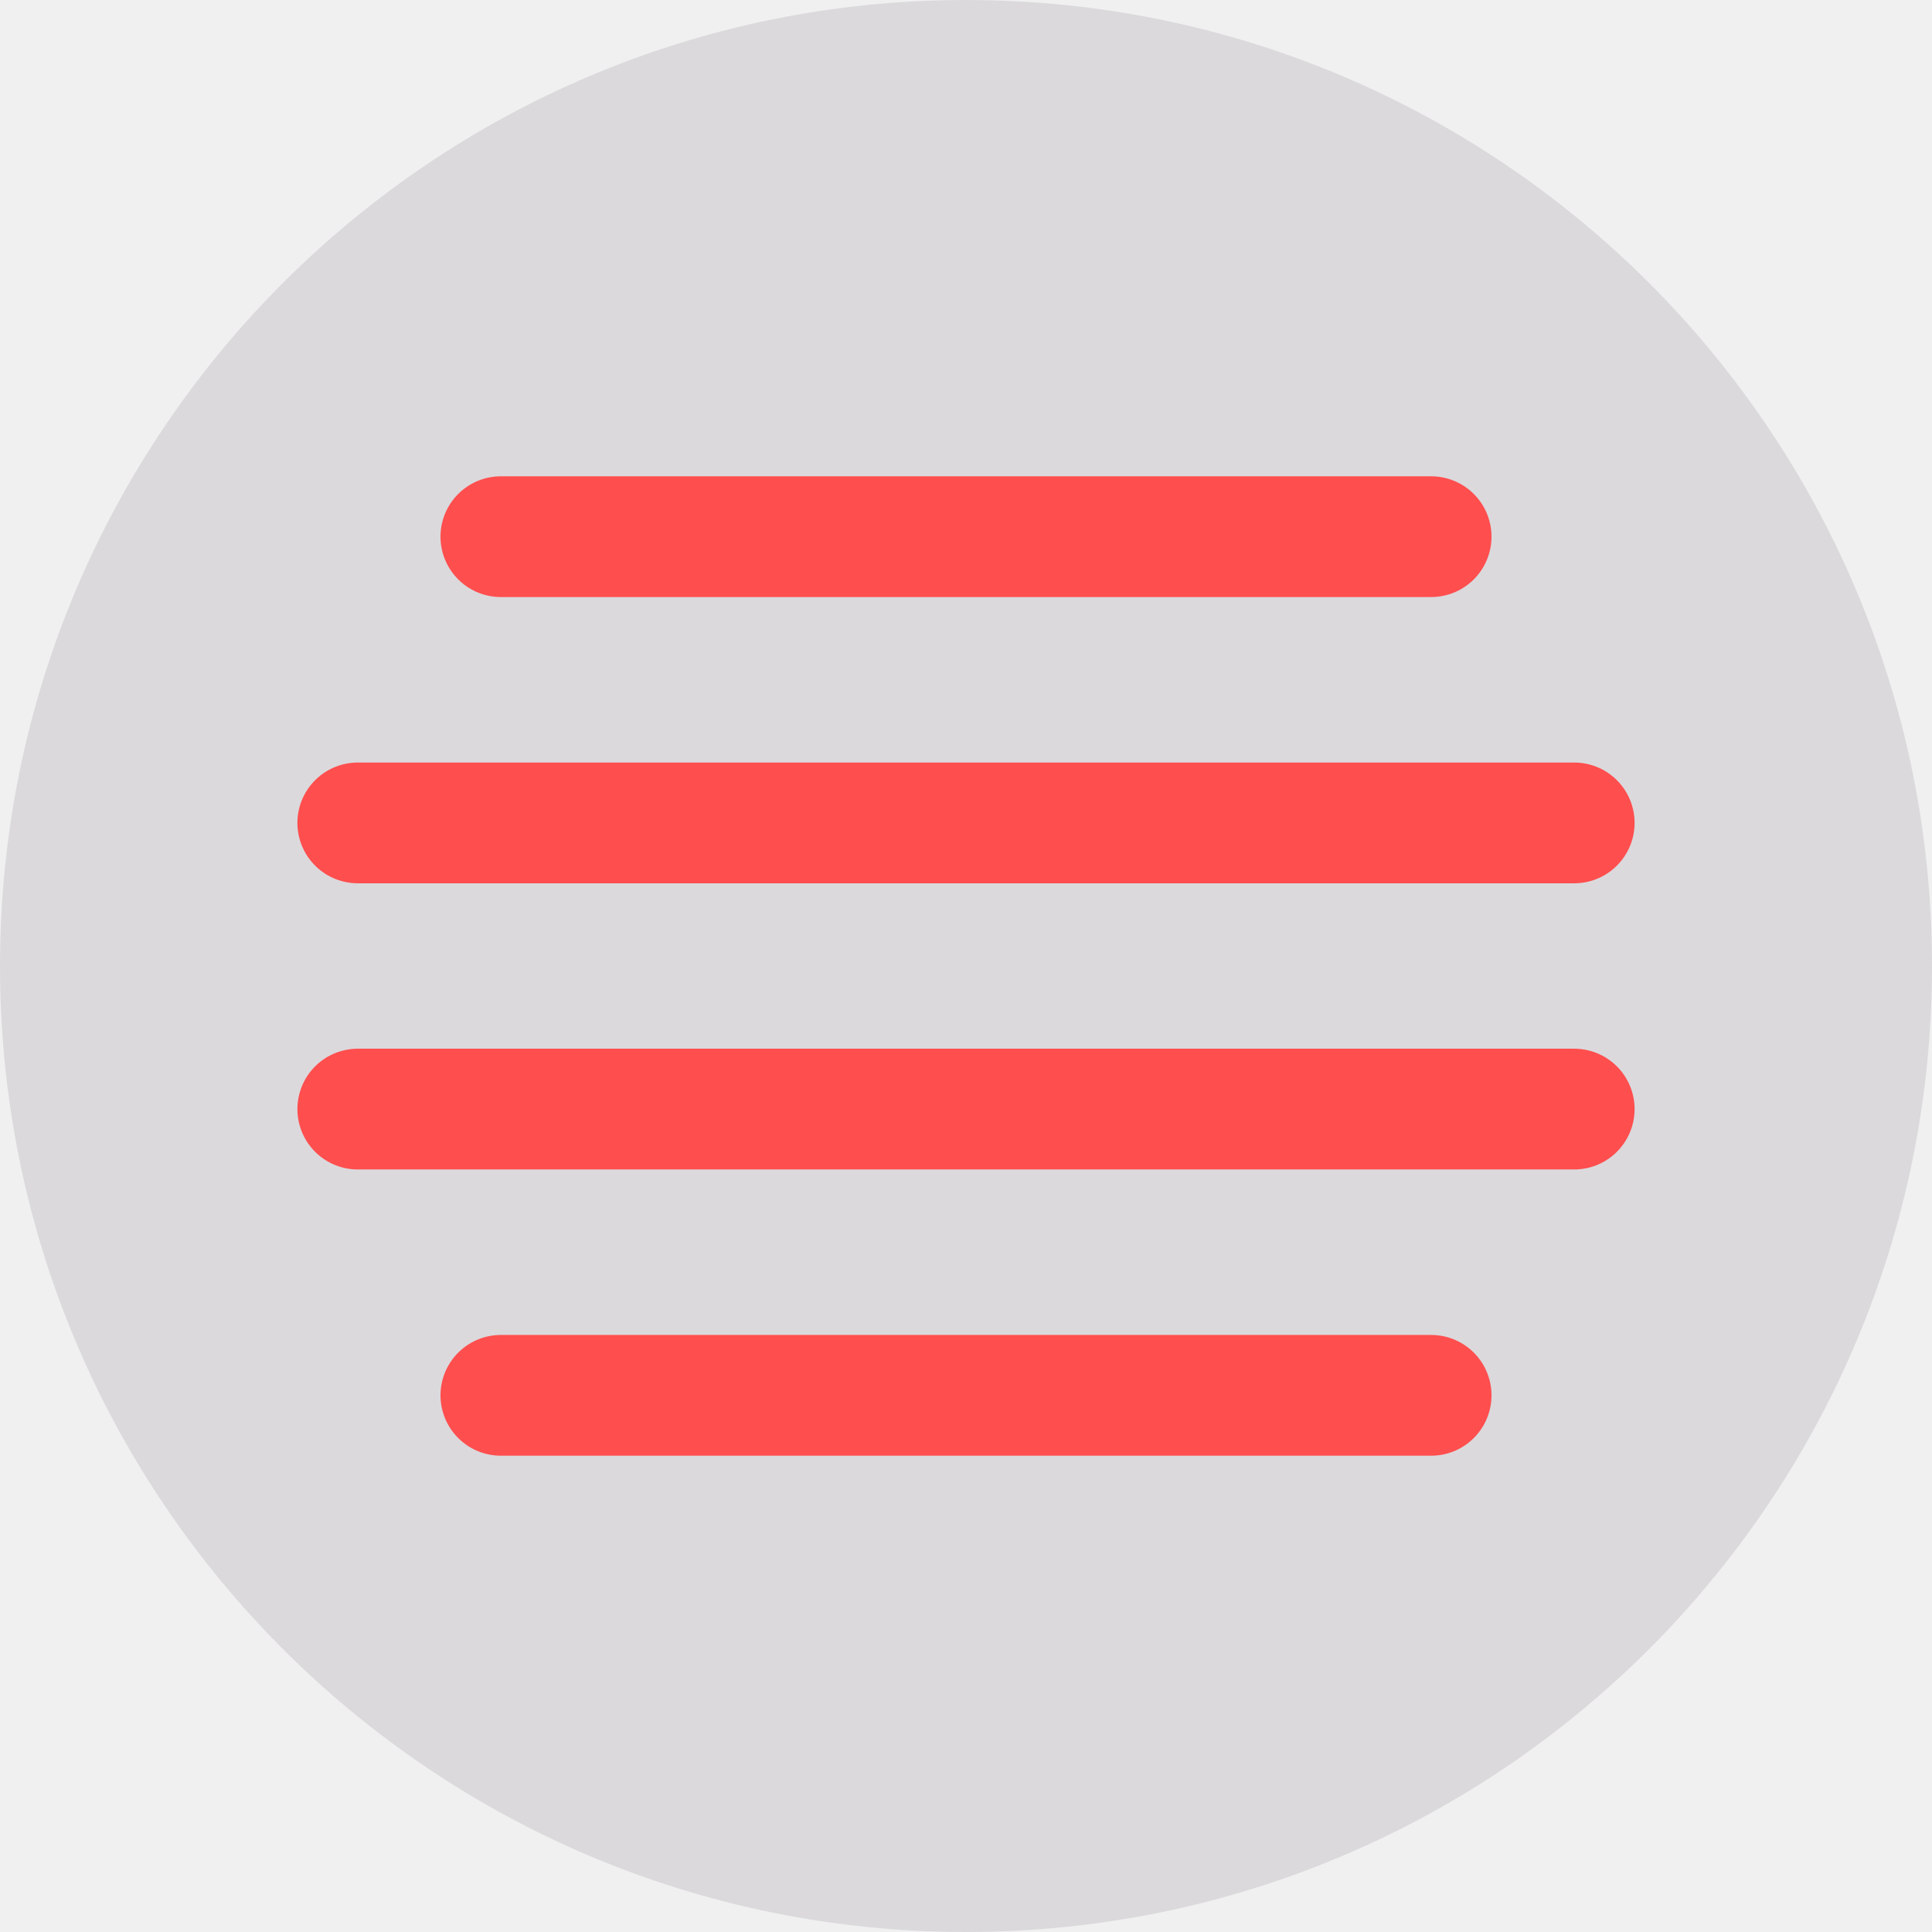
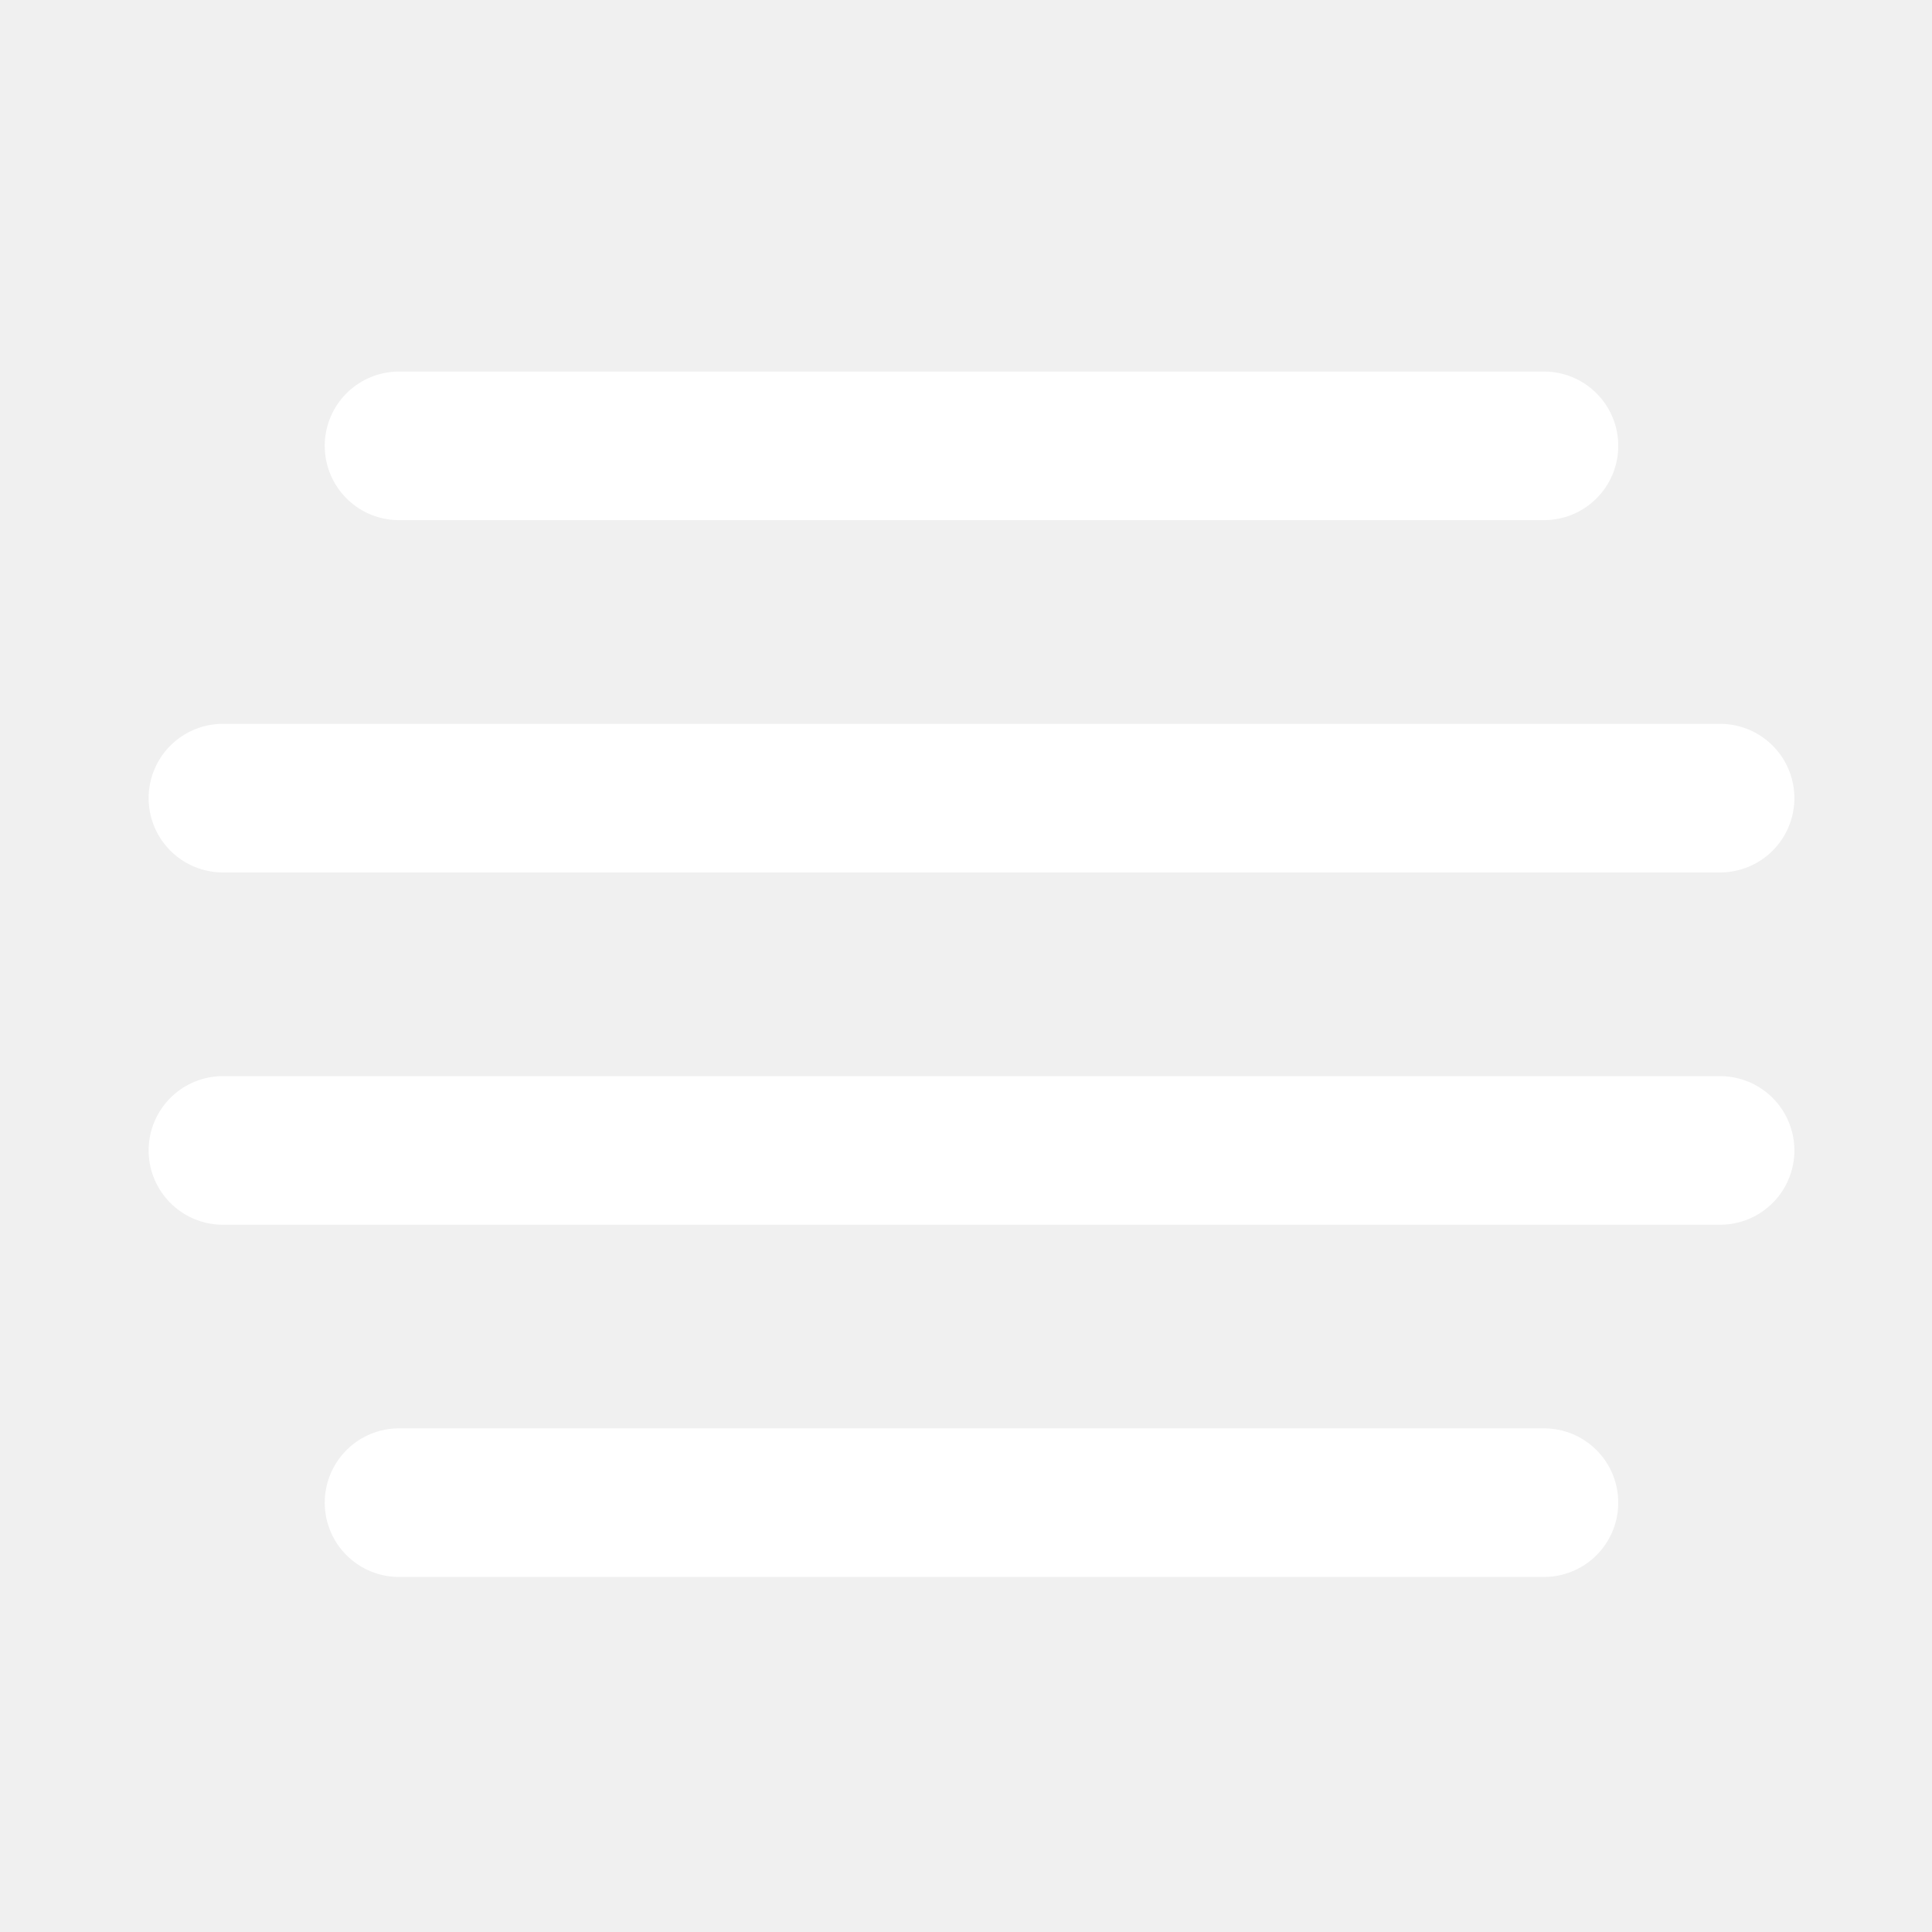
- <svg xmlns="http://www.w3.org/2000/svg" width="32" height="32" viewBox="0 0 32 32" fill="none">
-   <path d="M16 32C24.837 32 32 24.837 32 16C32 7.163 24.837 0 16 0C7.163 0 0 7.163 0 16C0 24.837 7.163 32 16 32Z" fill="#DBD9DC" />
-   <path d="M8.296 8.889H23.704" stroke="#FF4E4E" stroke-width="2" stroke-miterlimit="10" stroke-linecap="round" />
-   <path d="M5.926 18.37H26.074" stroke="#FF4E4E" stroke-width="2" stroke-miterlimit="10" stroke-linecap="round" />
-   <path d="M5.926 13.63H26.074" stroke="#FF4E4E" stroke-width="2" stroke-miterlimit="10" stroke-linecap="round" />
-   <path d="M8.296 23.111H23.704" stroke="#FF4E4E" stroke-width="2" stroke-miterlimit="10" stroke-linecap="round" />
+ <svg xmlns="http://www.w3.org/2000/svg" width="26" height="26" viewBox="0 0 26 26" fill="none">
+   <path d="M5.37 6H20.778M3 15.482H23.148M3 10.741H23.148M5.37 20.222H20.778" stroke="white" stroke-width="2" stroke-miterlimit="10" stroke-linecap="round" />
</svg>
